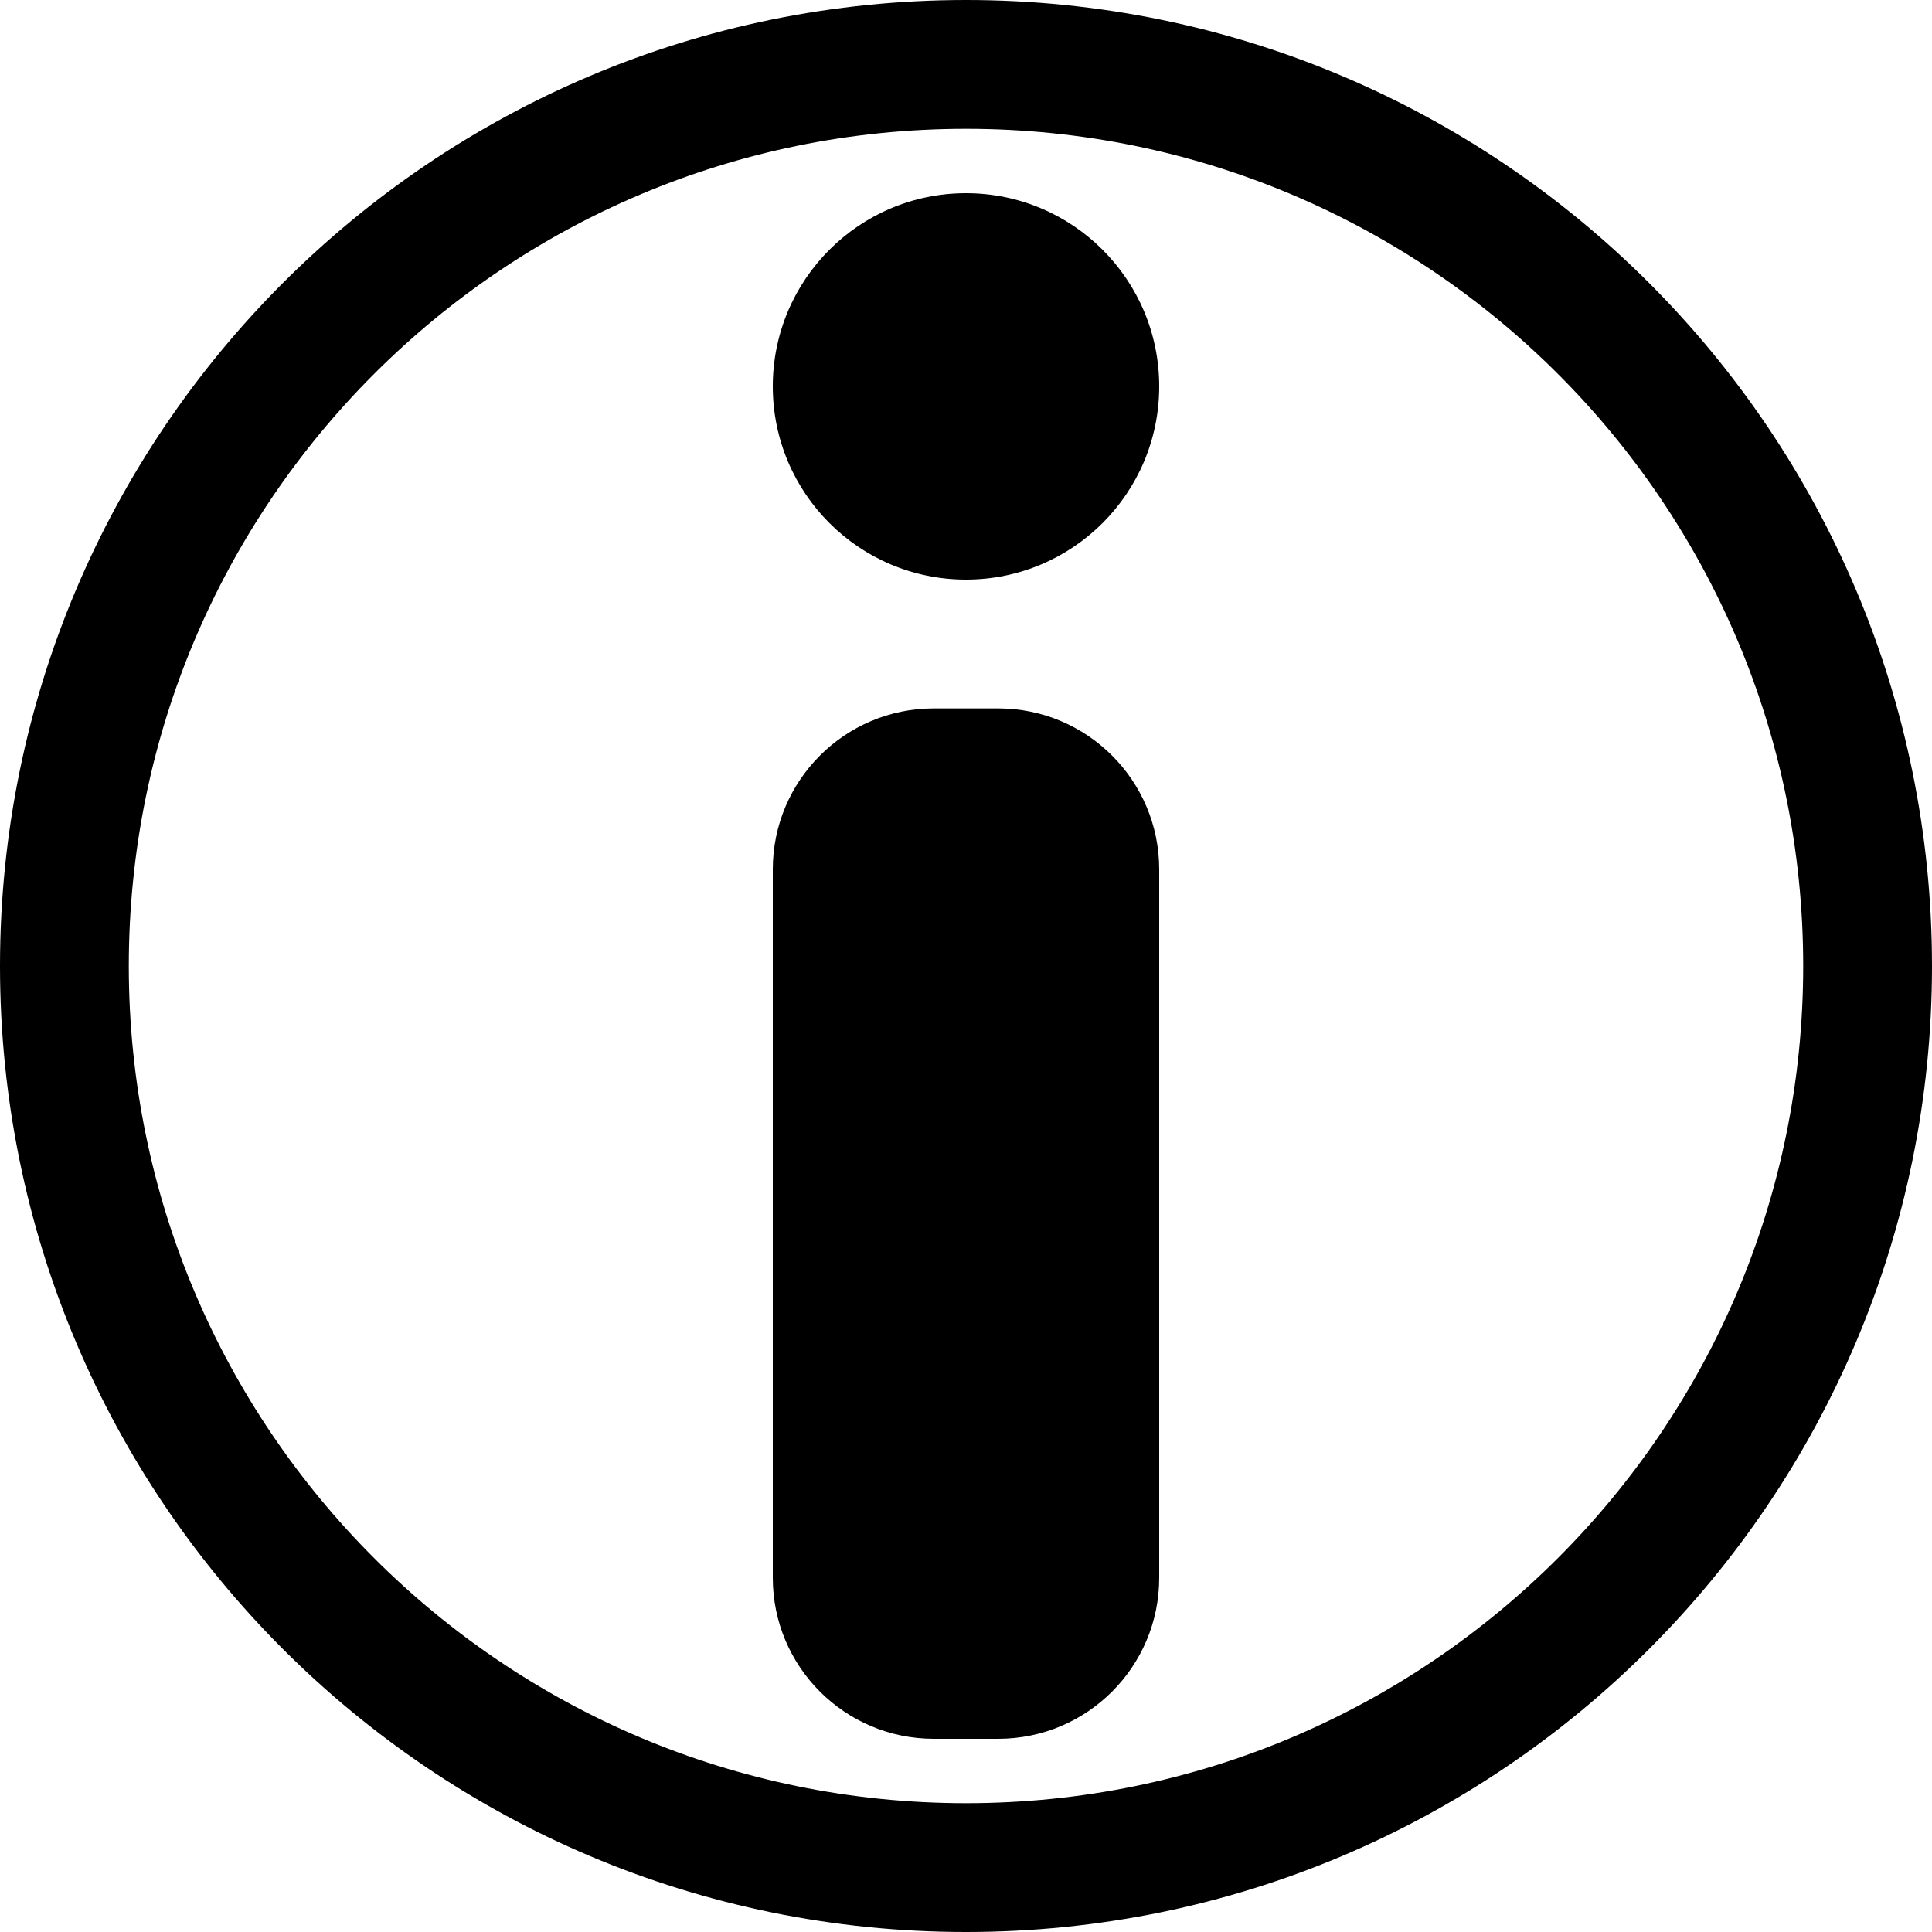
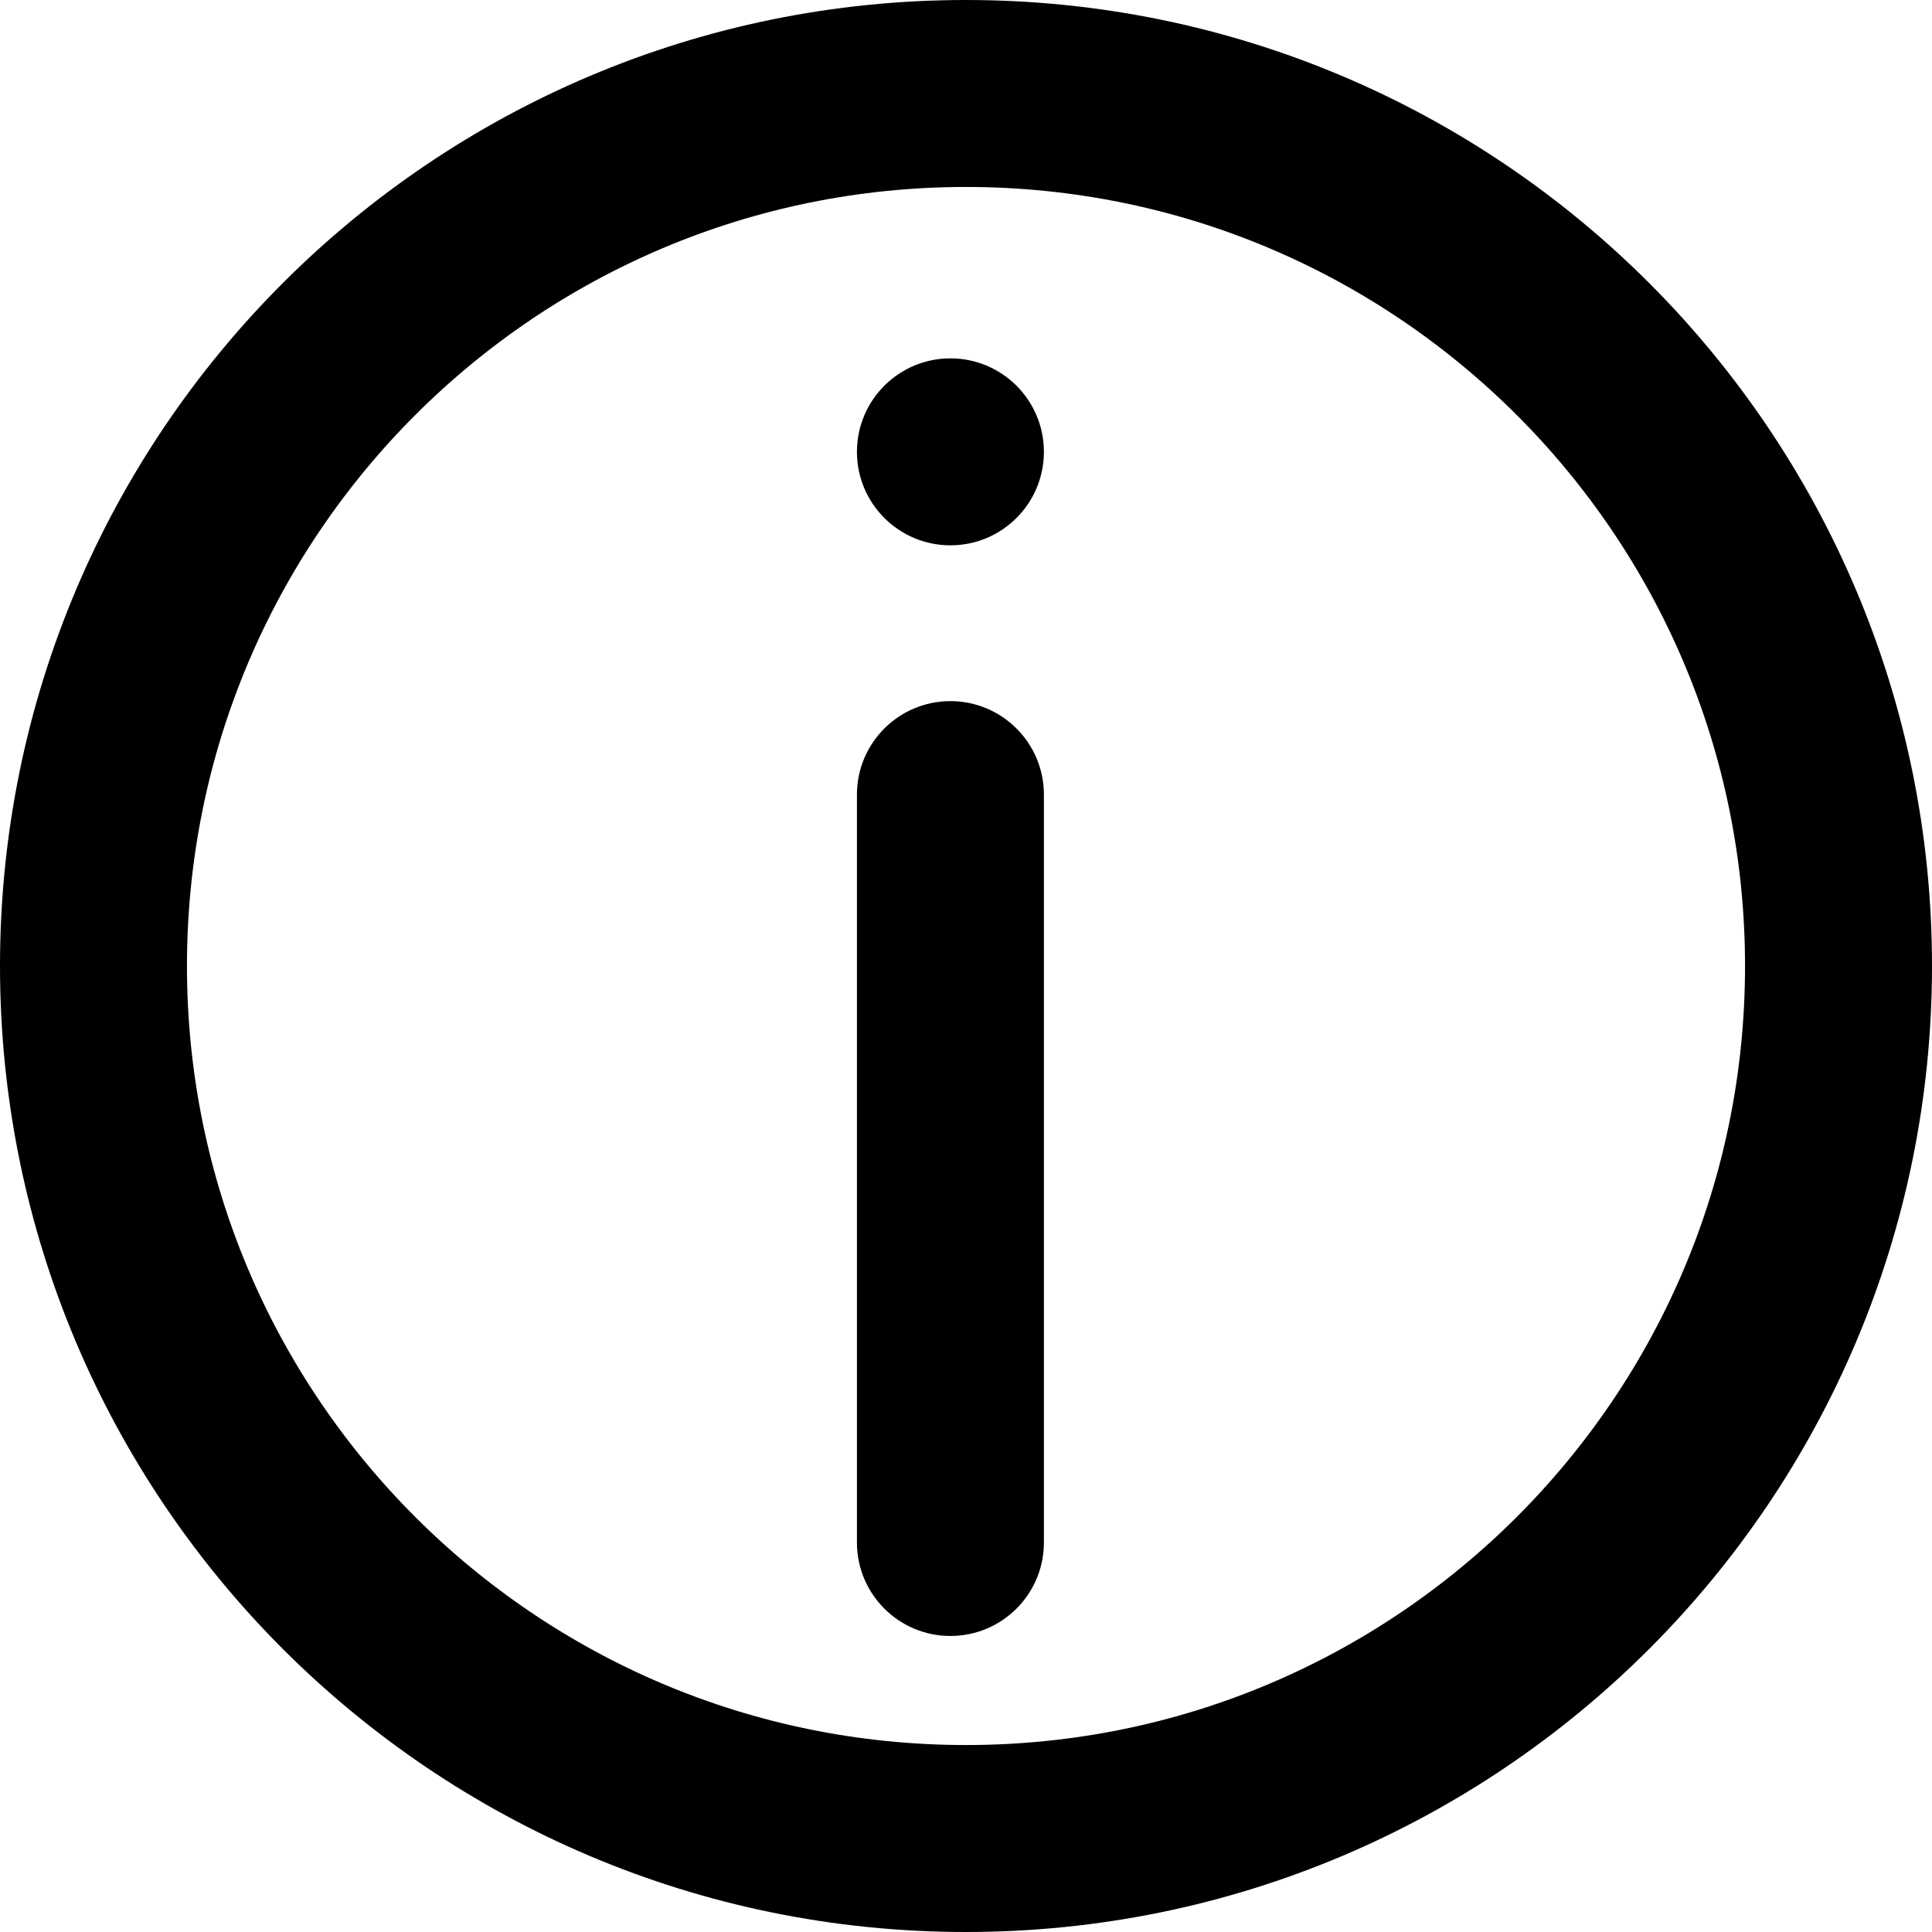
- <svg xmlns="http://www.w3.org/2000/svg" viewBox="0 0 30 30">
+ <svg xmlns="http://www.w3.org/2000/svg" viewBox="0 0 31 31">
  <defs>
-     <style>.cls-1{fill:none;stroke:#000;stroke-miterlimit:10;stroke-width:2px;}</style>
+     <style>.cls-1{fill:none;stroke:#000;stroke-miterlimit:10;stroke-width:3px;}</style>
  </defs>
  <g id="Layer_4" data-name="Layer 4">
-     <rect x="12" y="11" width="6" height="16" rx="2.5" ry="2.5" />
-     <circle cx="15" cy="6" r="3" />
-     <circle class="cls-1" cx="15" cy="15" r="14" />
+     <circle class="cls-1" cx="15.5" cy="15.5" r="14" />
+     <rect x="13.75" y="11.25" width="3" height="15" rx="1.5" ry="1.5" transform="translate(30.5 37.5) rotate(180)" />
+     <circle cx="15.25" cy="7.25" r="1.5" />
  </g>
</svg>
